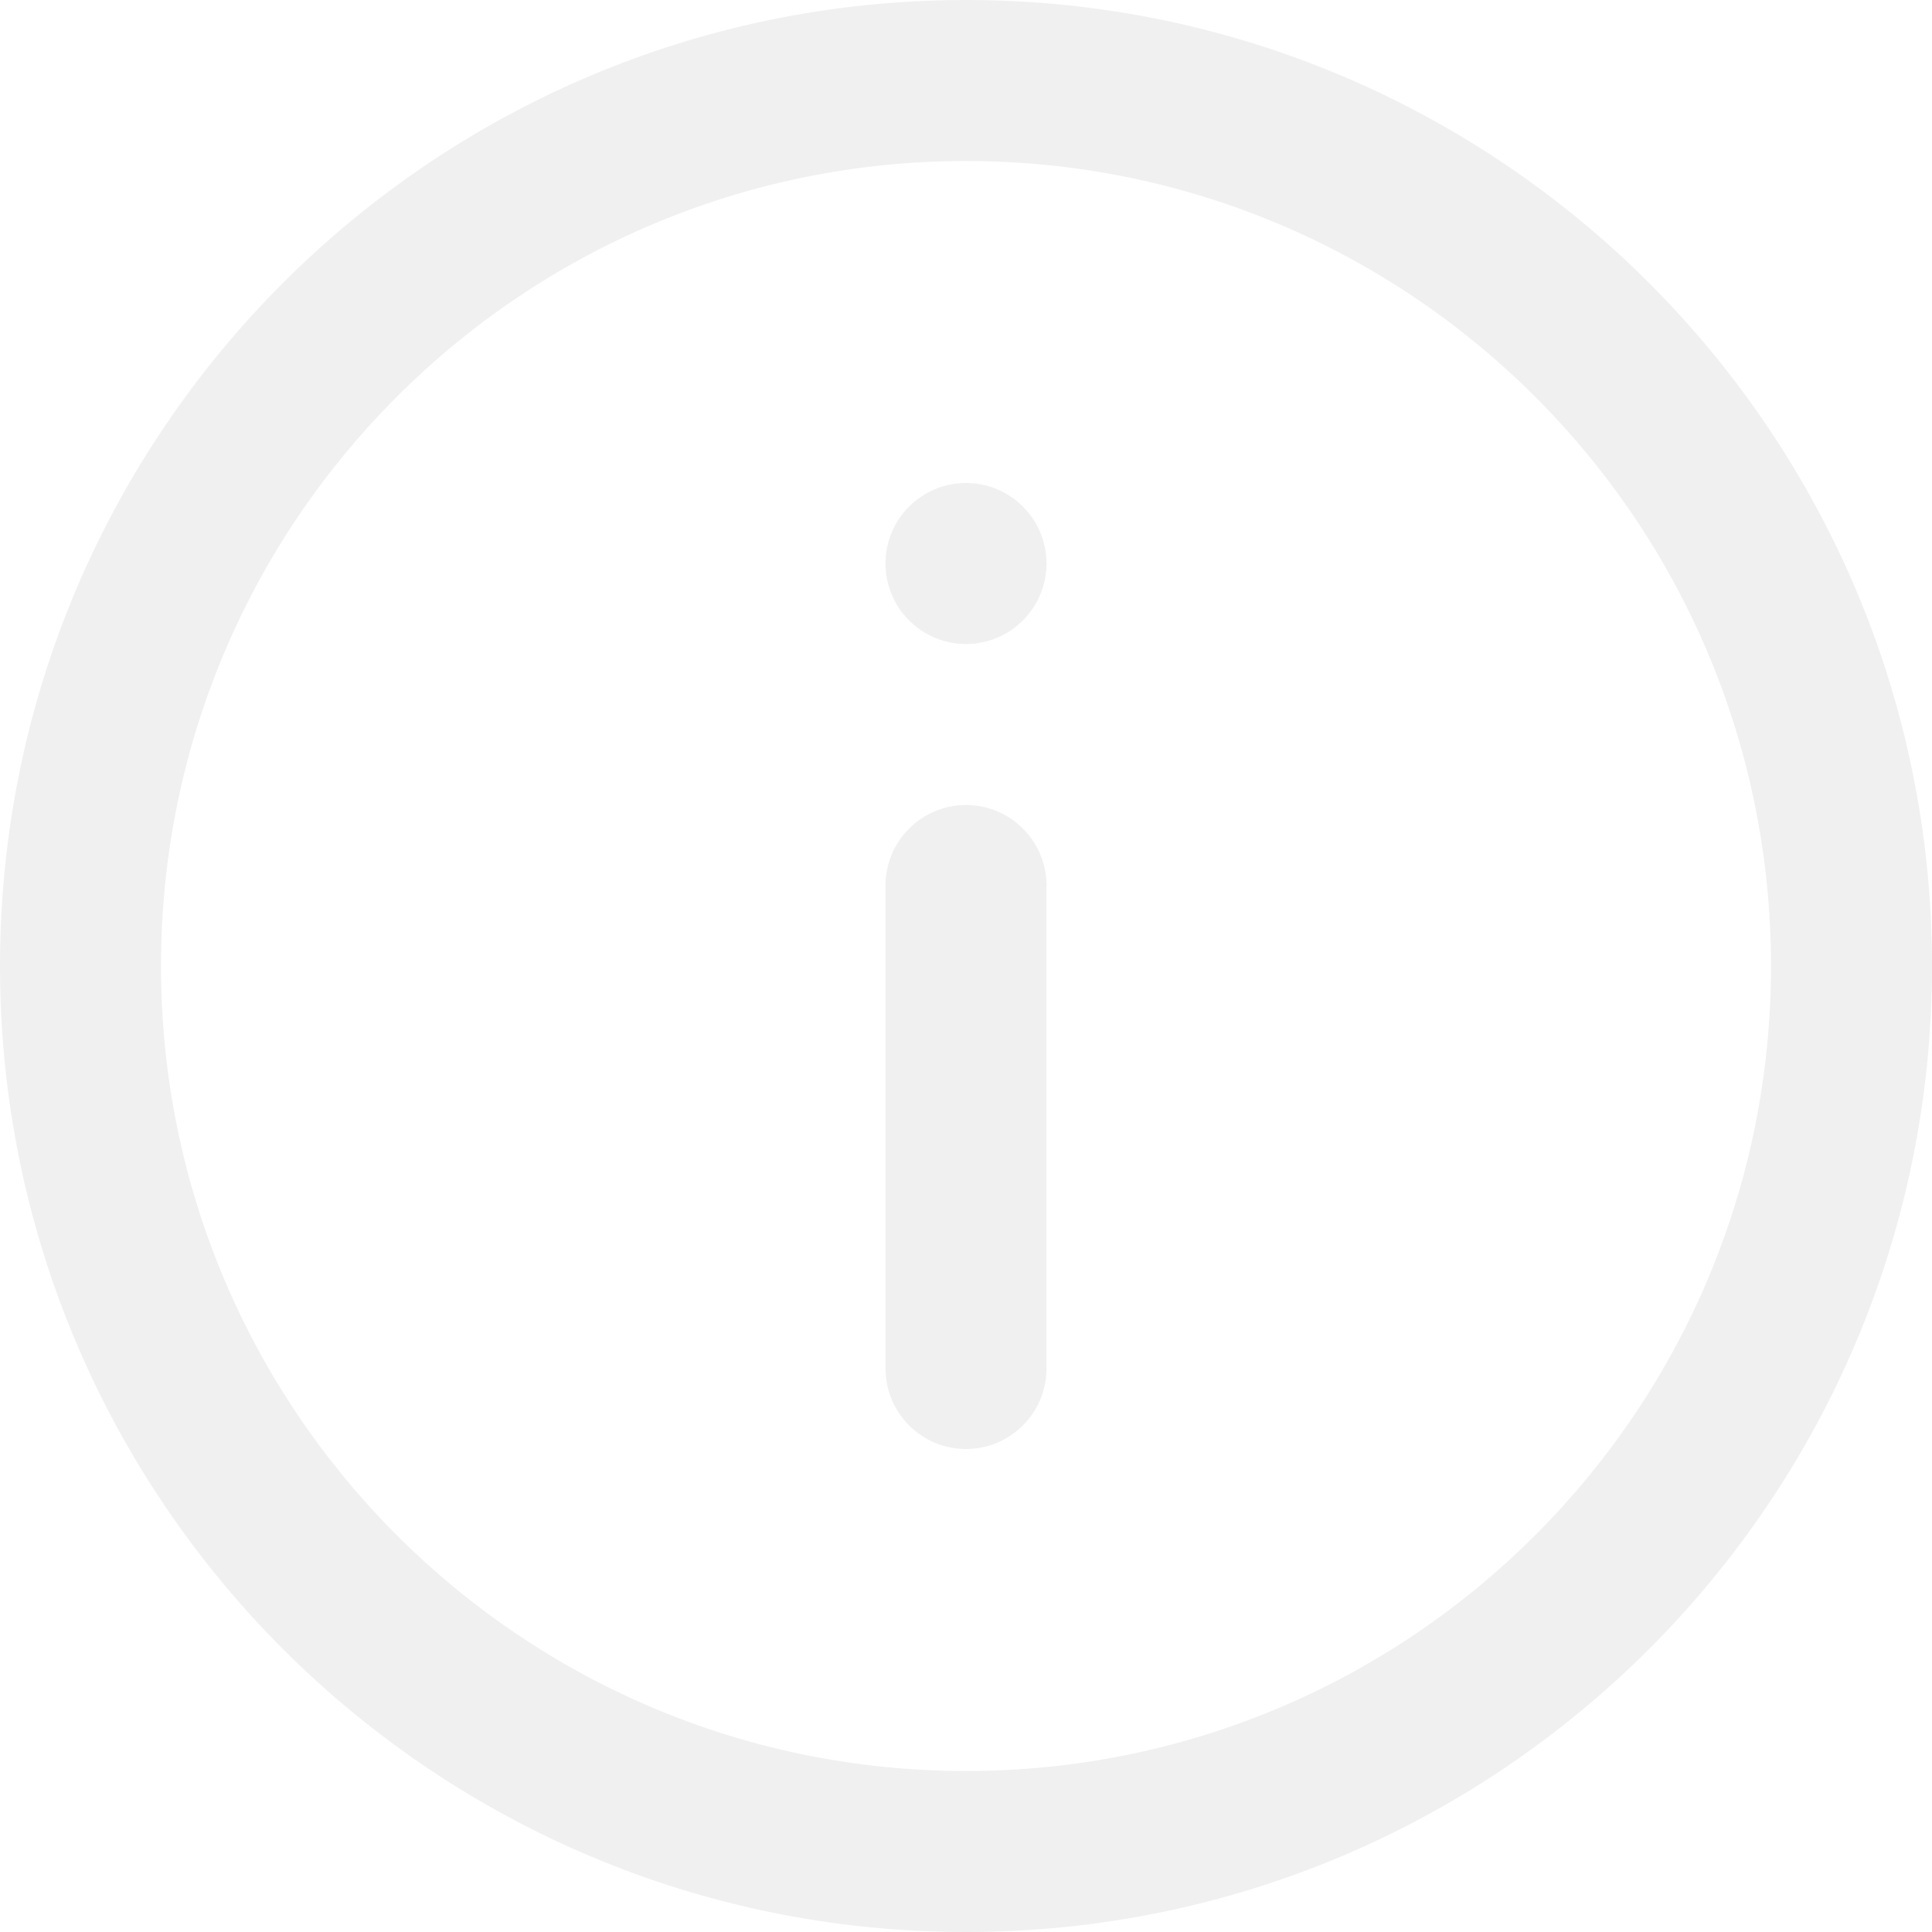
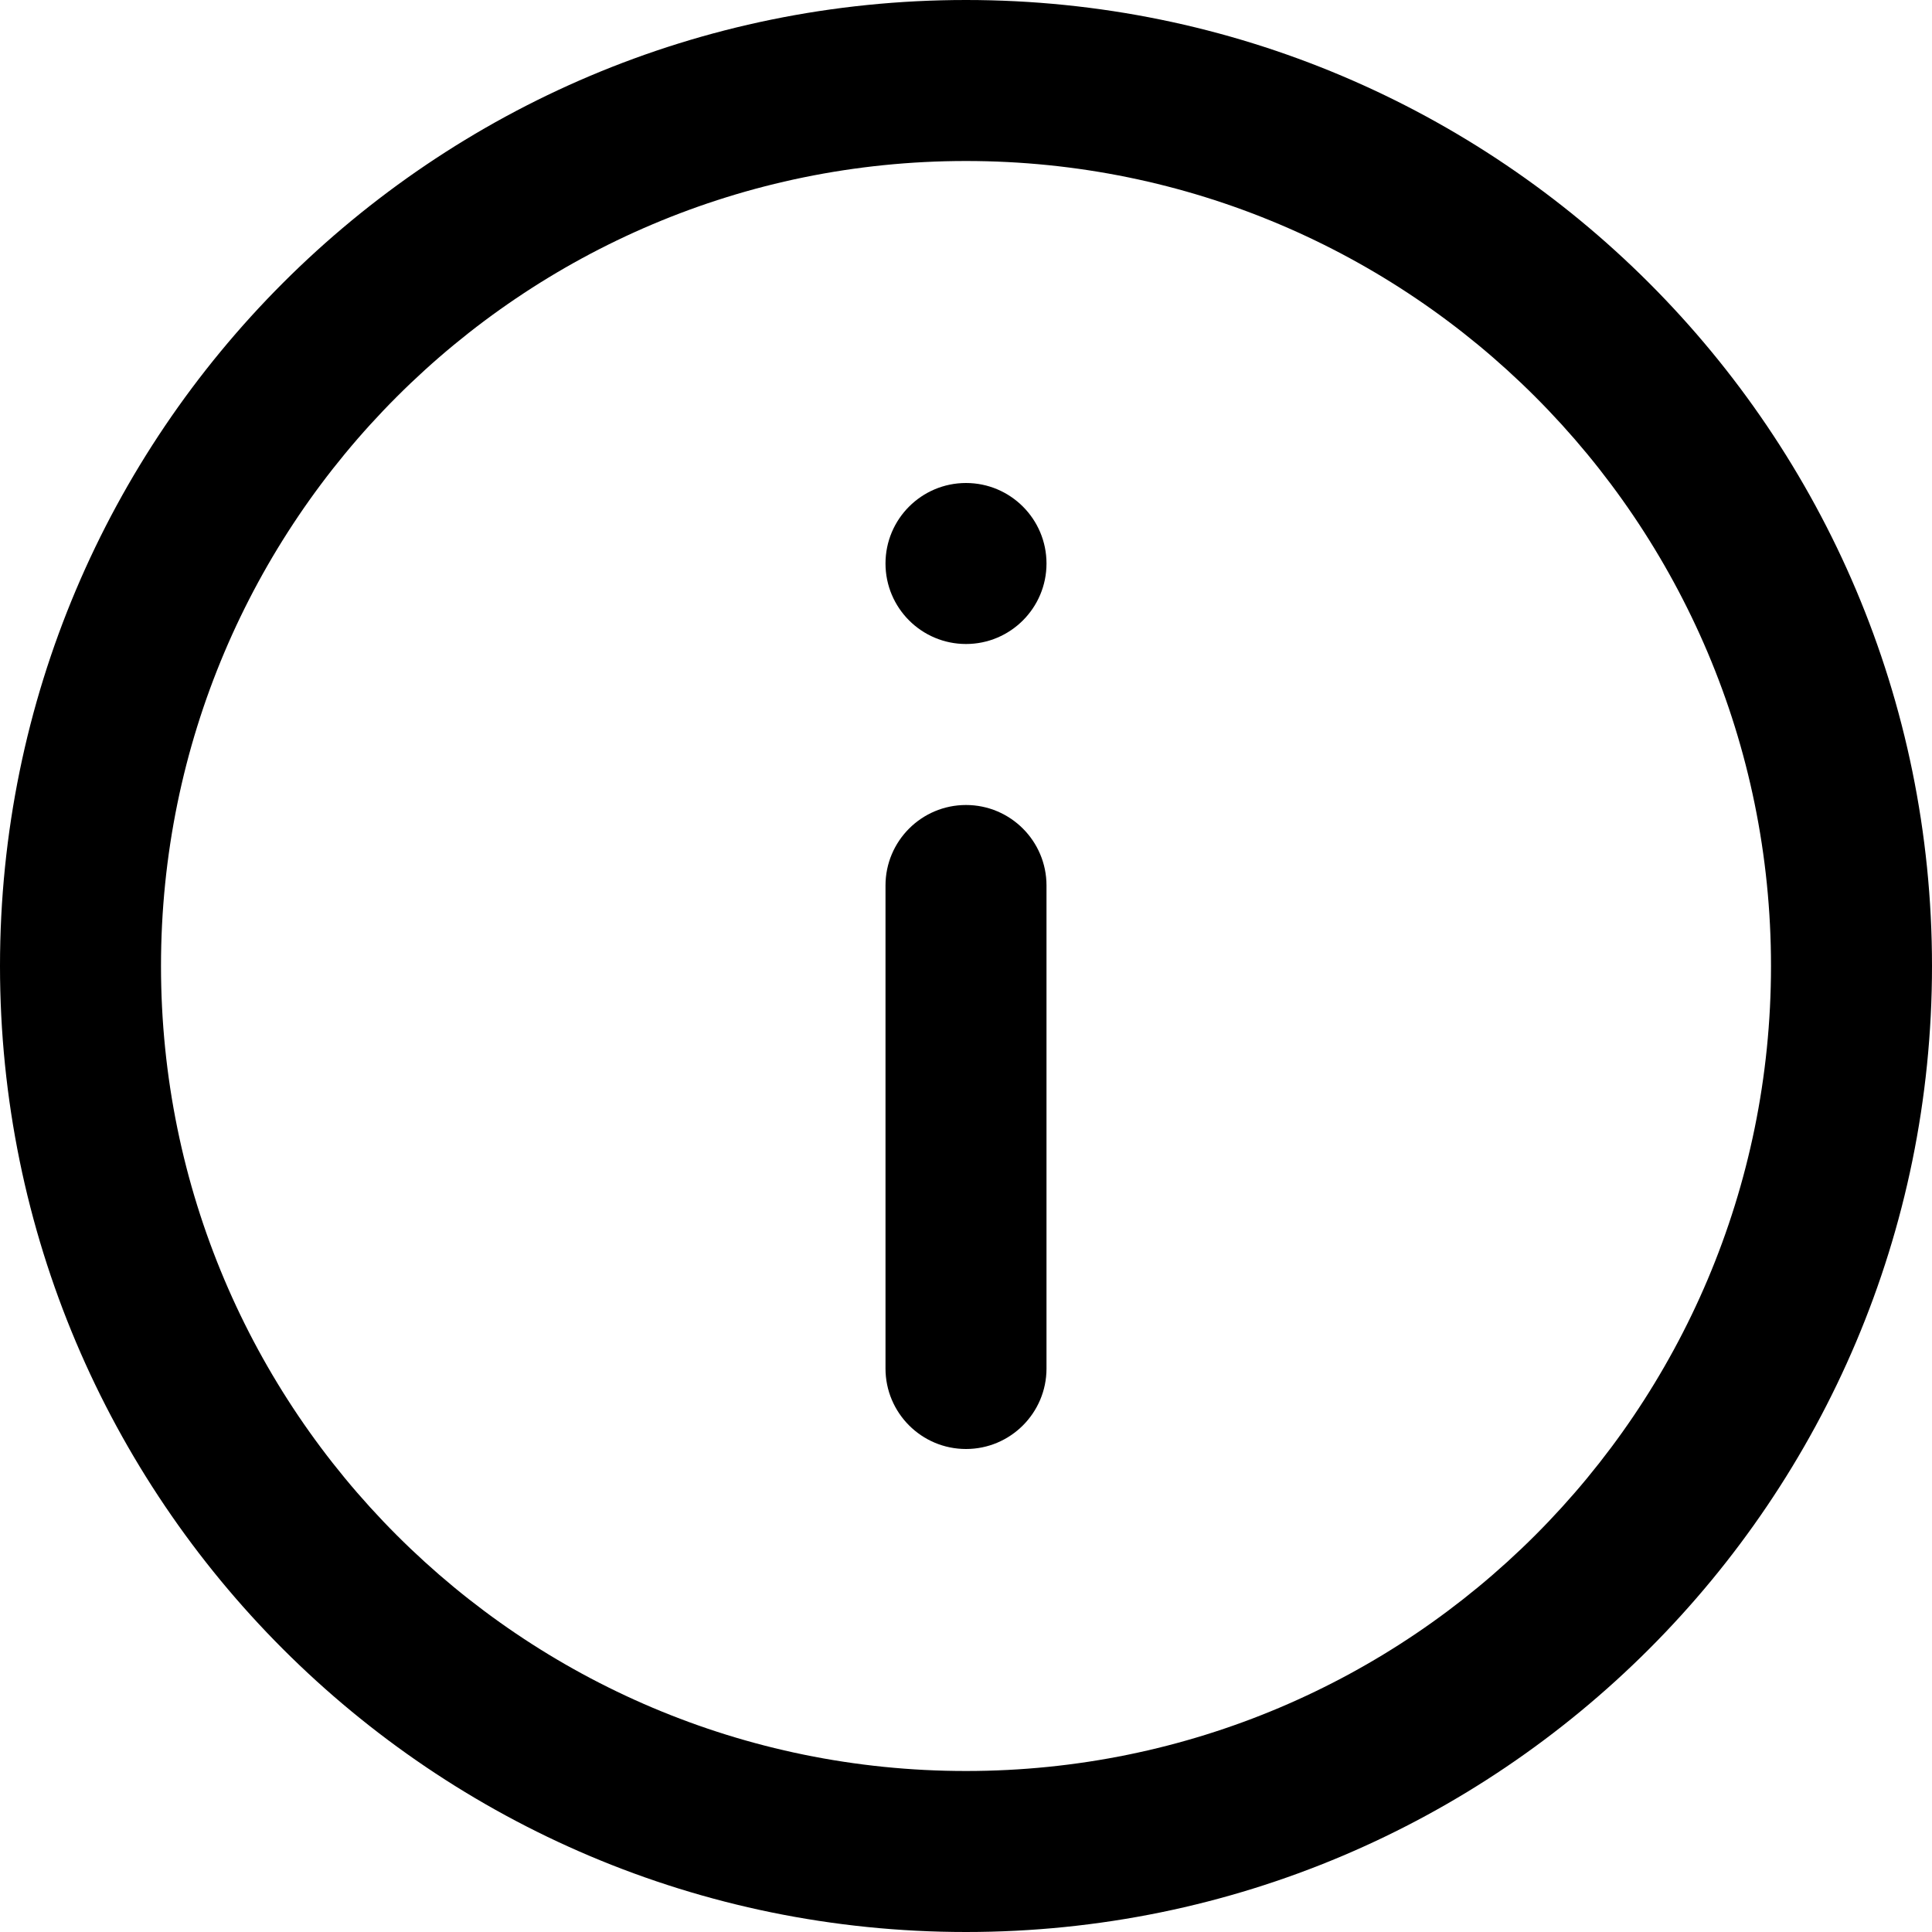
<svg xmlns="http://www.w3.org/2000/svg" width="24" height="24" viewBox="0 0 24 24" fill="none">
-   <path d="M12 10C12.552 10 13 10.448 13 11V17C13 17.552 12.552 18 12 18C11.448 18 11 17.552 11 17V11C11 10.448 11.448 10 12 10Z" fill="#F0F0F0" />
-   <path d="M12 6C12.552 6 13 6.448 13 7C13 7.552 12.552 8 12 8C11.448 8 11 7.552 11 7C11 6.448 11.448 6 12 6Z" fill="#F0F0F0" />
-   <path fill-rule="evenodd" clip-rule="evenodd" d="M12 0C18.627 0 24 5.373 24 12C24 18.627 18.627 24 12 24C5.373 24 0 18.627 0 12C0 5.373 5.373 0 12 0ZM12 2C6.477 2 2 6.477 2 12C2 17.523 6.477 22 12 22C17.523 22 22 17.523 22 12C22 6.477 17.523 2 12 2Z" fill="#F0F0F0" />
+   <path d="M12 10C12.552 10 13 10.448 13 11V17C13 17.552 12.552 18 12 18C11.448 18 11 17.552 11 17V11C11 10.448 11.448 10 12 10Z" fill="currentColor" />
+   <path d="M12 6C12.552 6 13 6.448 13 7C13 7.552 12.552 8 12 8C11.448 8 11 7.552 11 7C11 6.448 11.448 6 12 6Z" fill="currentColor" />
+   <path fill-rule="evenodd" clip-rule="evenodd" d="M12 0C18.627 0 24 5.373 24 12C24 18.627 18.627 24 12 24C5.373 24 0 18.627 0 12C0 5.373 5.373 0 12 0ZM12 2C6.477 2 2 6.477 2 12C2 17.523 6.477 22 12 22C17.523 22 22 17.523 22 12C22 6.477 17.523 2 12 2Z" fill="currentColor" />
</svg>
